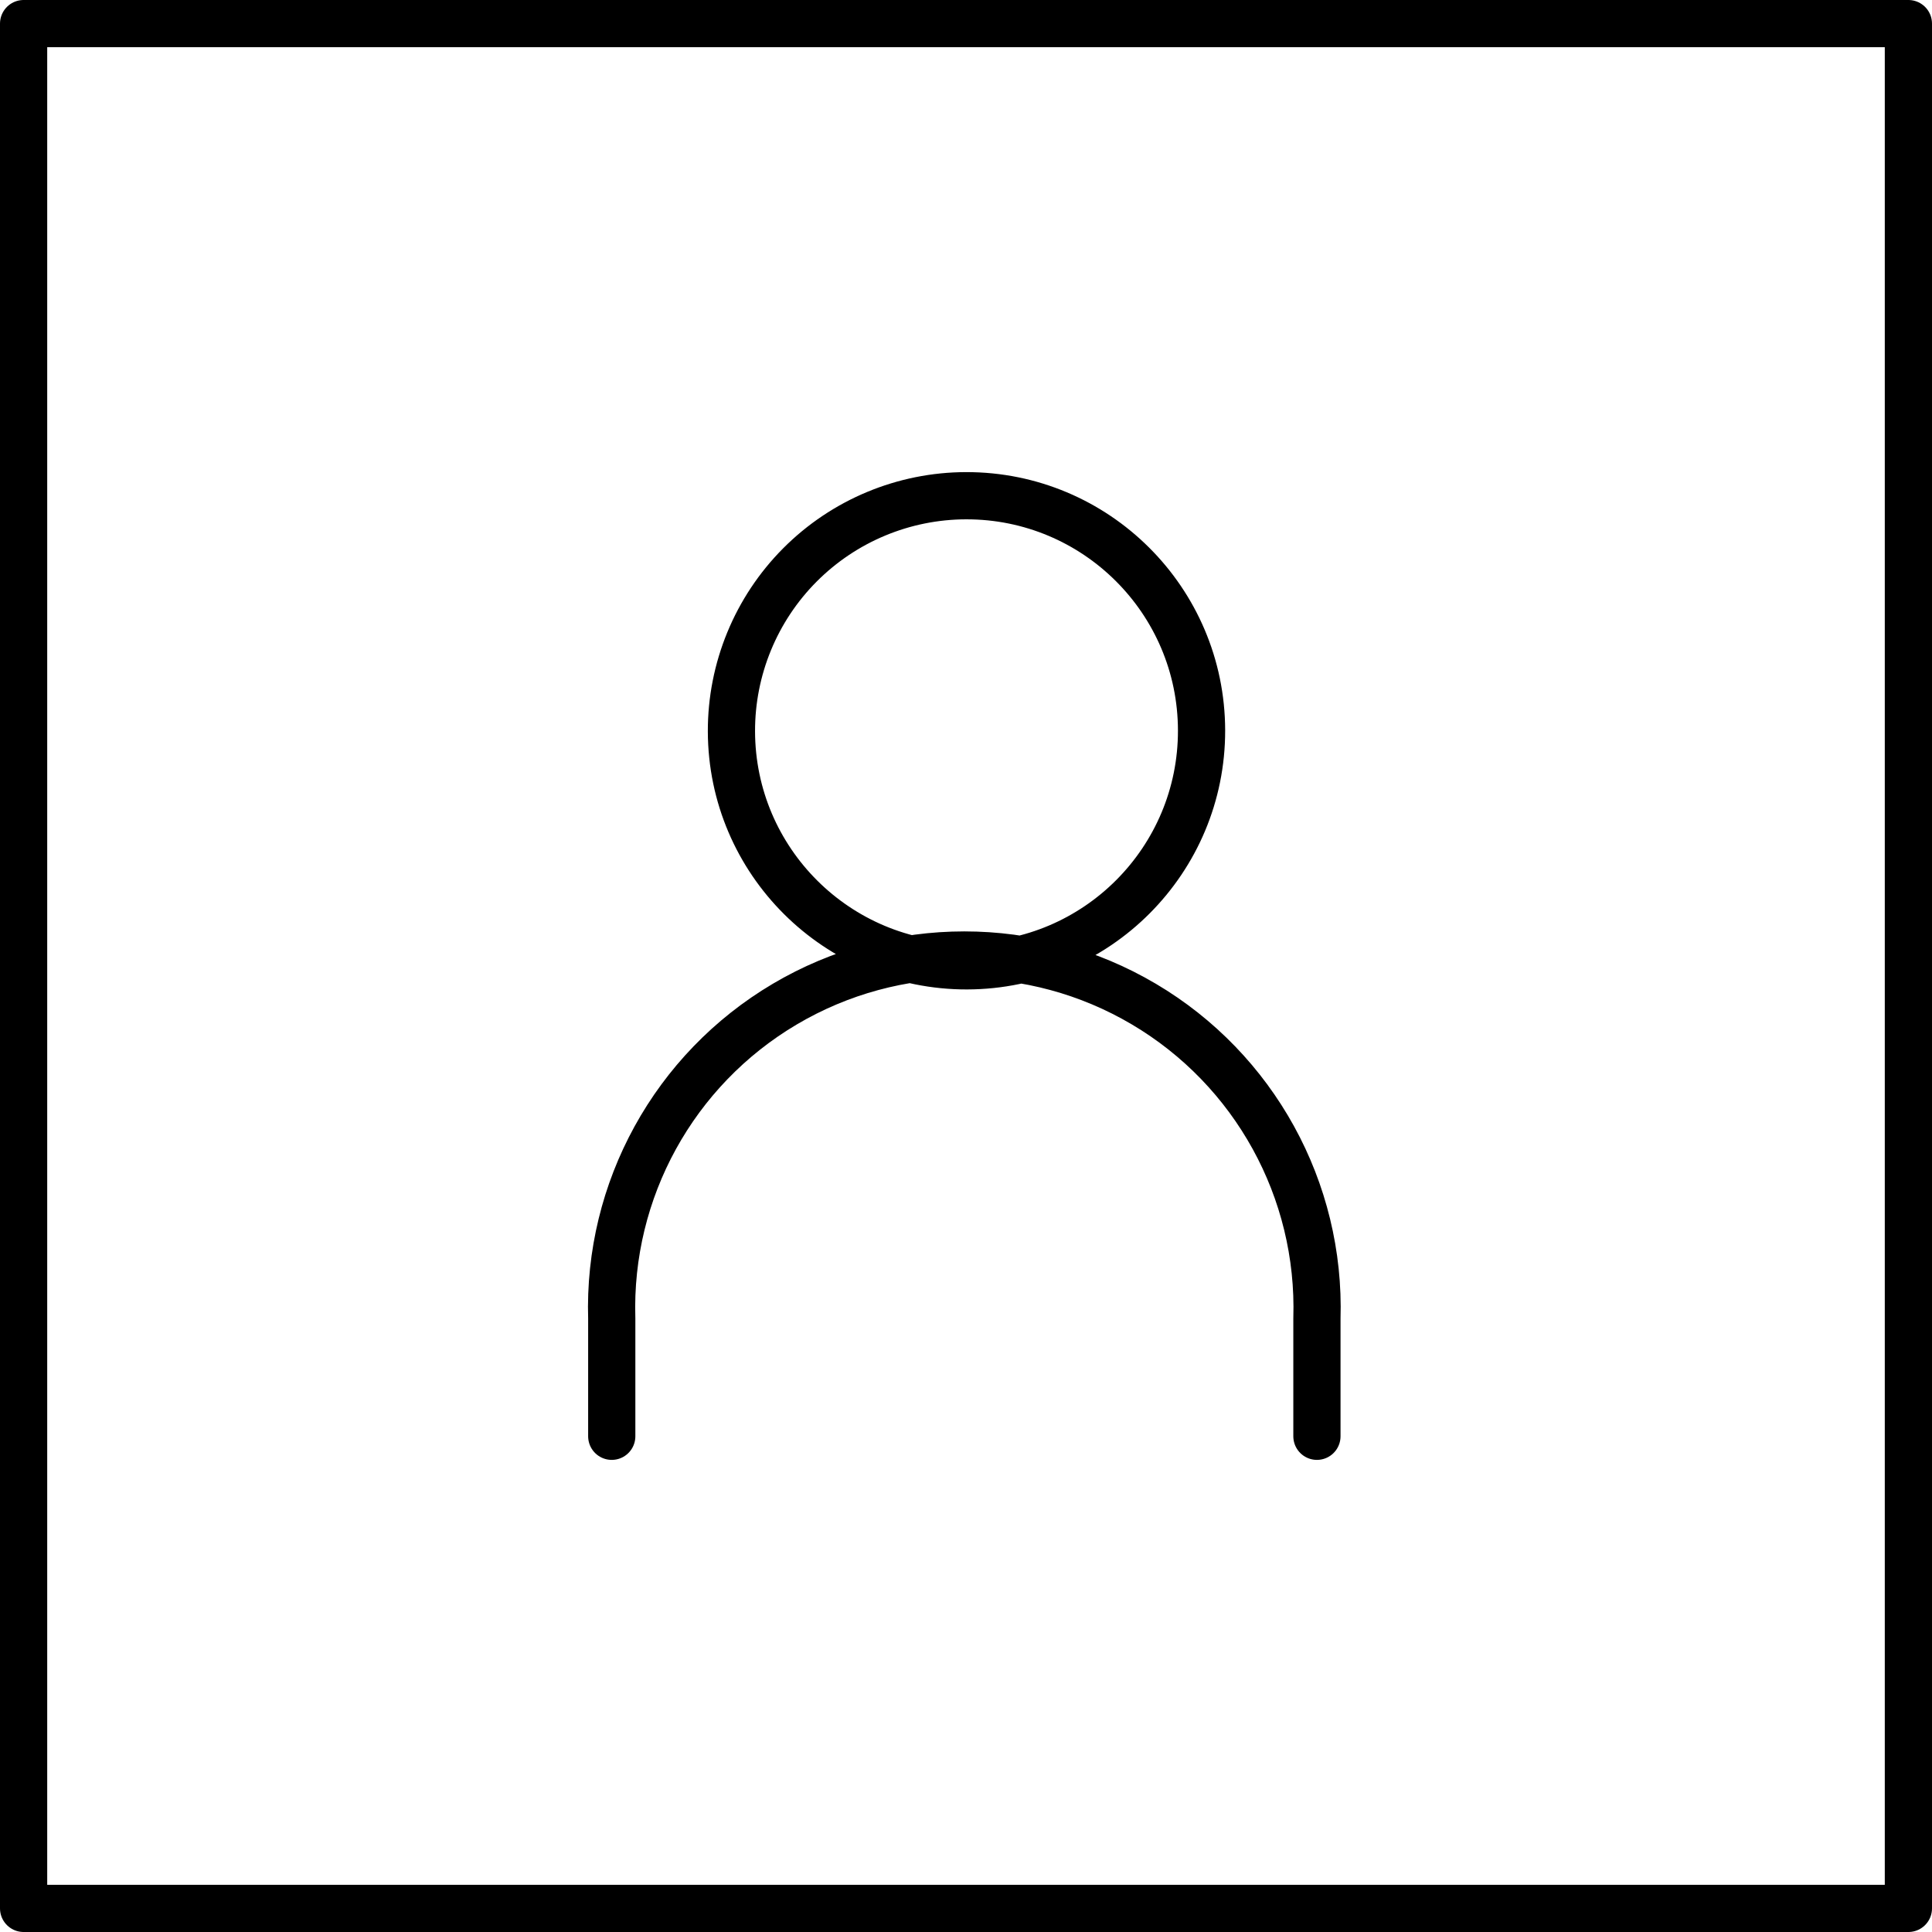
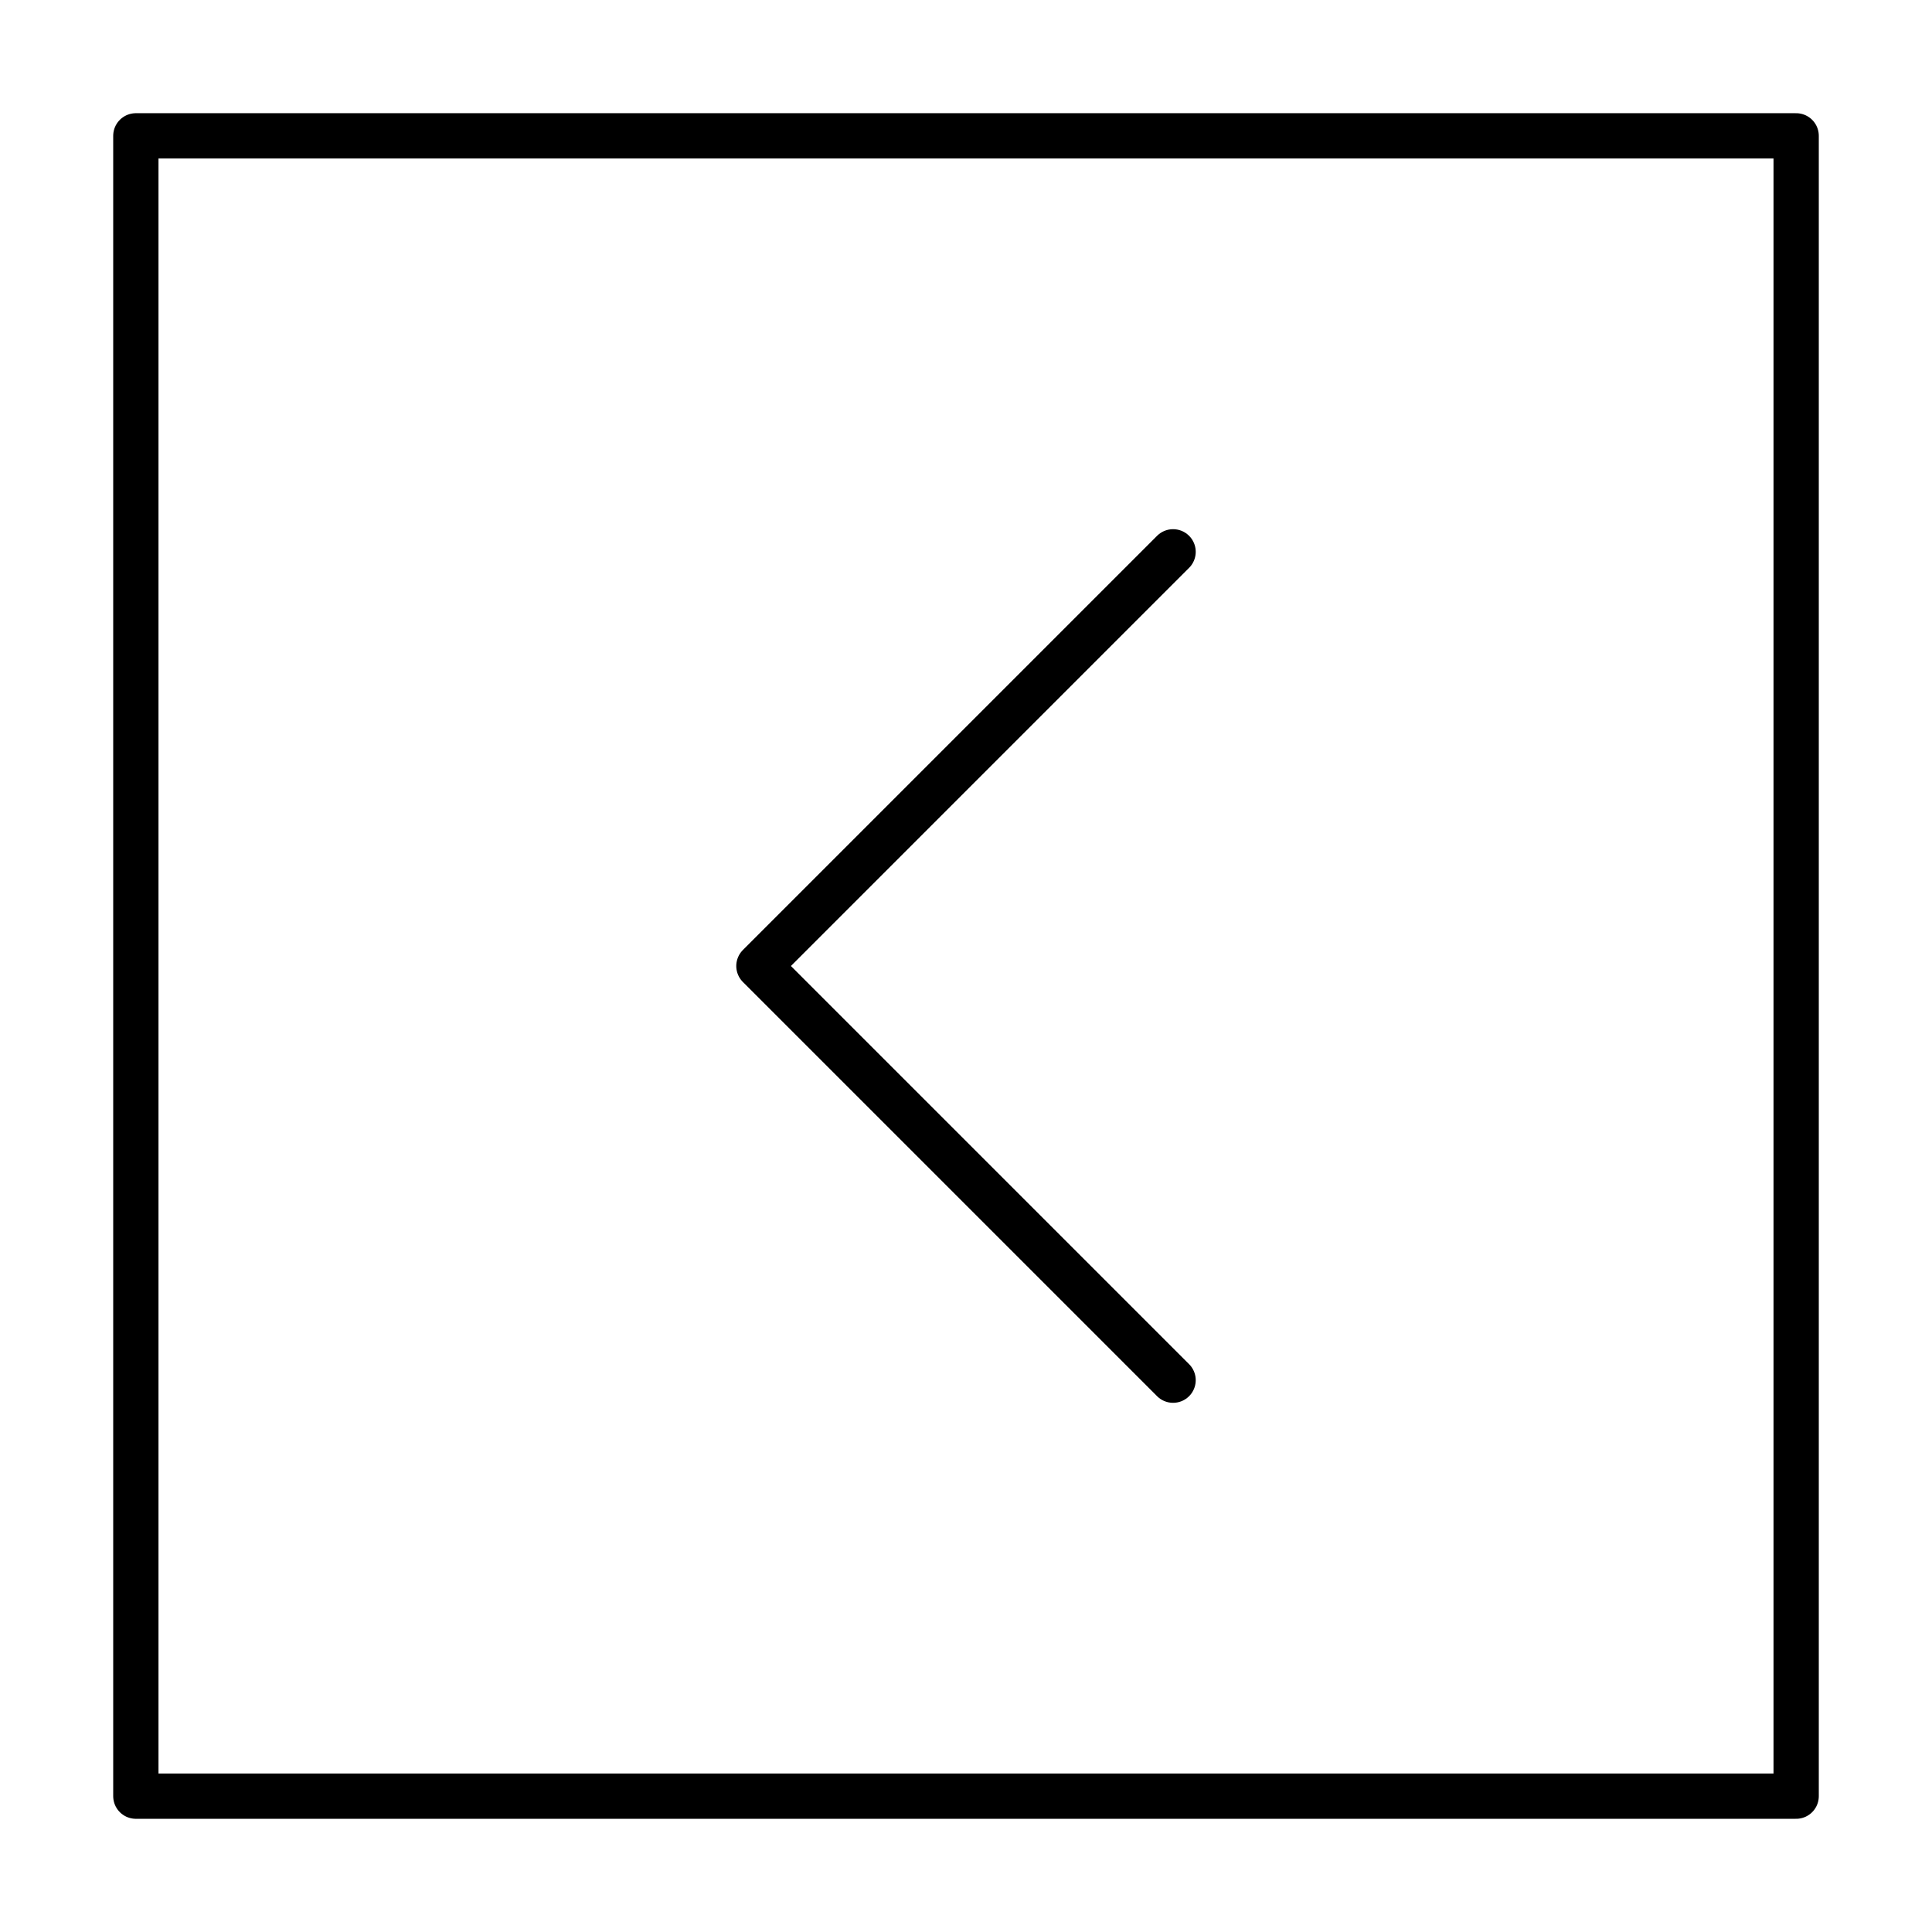
- <svg xmlns="http://www.w3.org/2000/svg" viewBox="0 0 58.11 58.11">
+ <svg xmlns="http://www.w3.org/2000/svg" id="Layer_1" data-name="Layer 1" viewBox="0 0 128 128">
  <defs>
-     <style>.cls-1{fill:none;stroke:#000;stroke-linecap:round;stroke-linejoin:round;stroke-width:1.42px;}</style>
+     <style>.cls-1{fill:none;stroke:#000;stroke-linecap:round;stroke-linejoin:round;stroke-width:3px;}</style>
  </defs>
-   <g id="Layer_2" data-name="Layer 2">
-     <g id="Layer_1-2" data-name="Layer 1">
-       <path class="cls-1" d="M57.4.71H.71V57.4H57.4Zm-39,42.49V39.66a10.61,10.61,0,1,1,21.21,0V43.2M29.06,14.91A7.07,7.07,0,1,1,22,22,7.07,7.07,0,0,1,29.06,14.91Z" />
-     </g>
-   </g>
+   <path class="cls-1" d="M119,9H9V119H119ZM77.72,36.56,50.28,64,77.72,91.44" />
</svg>
